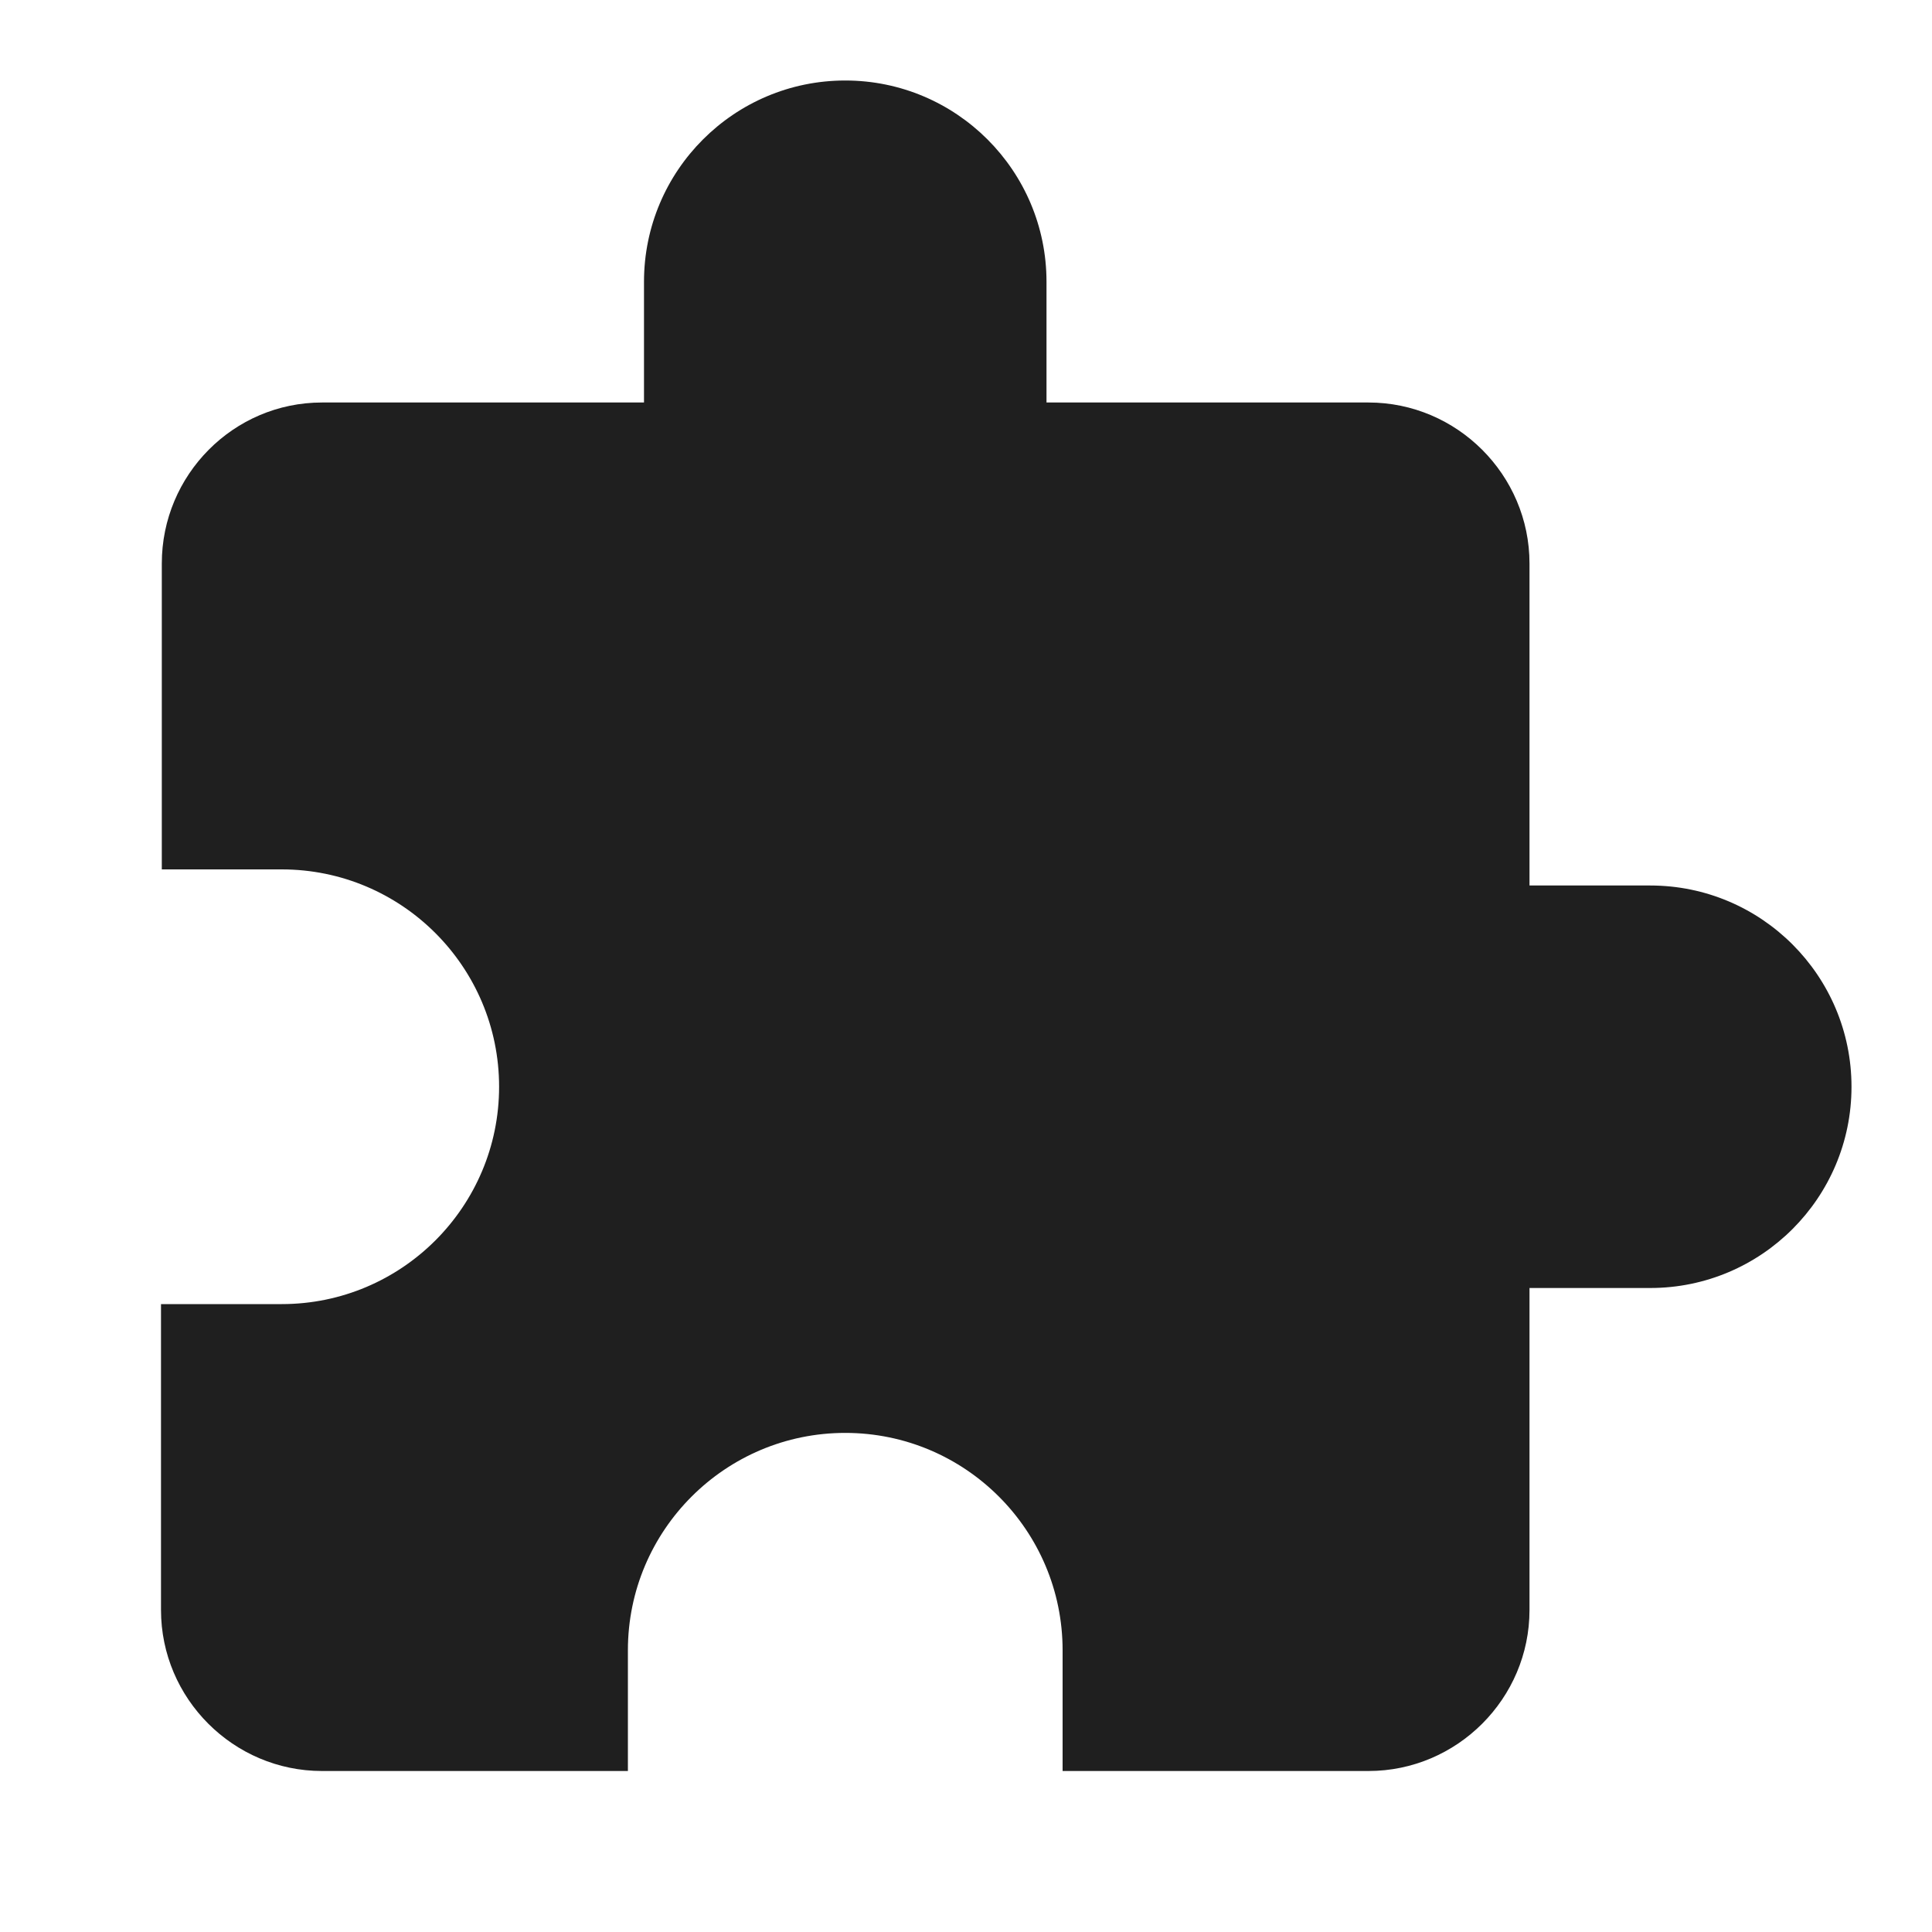
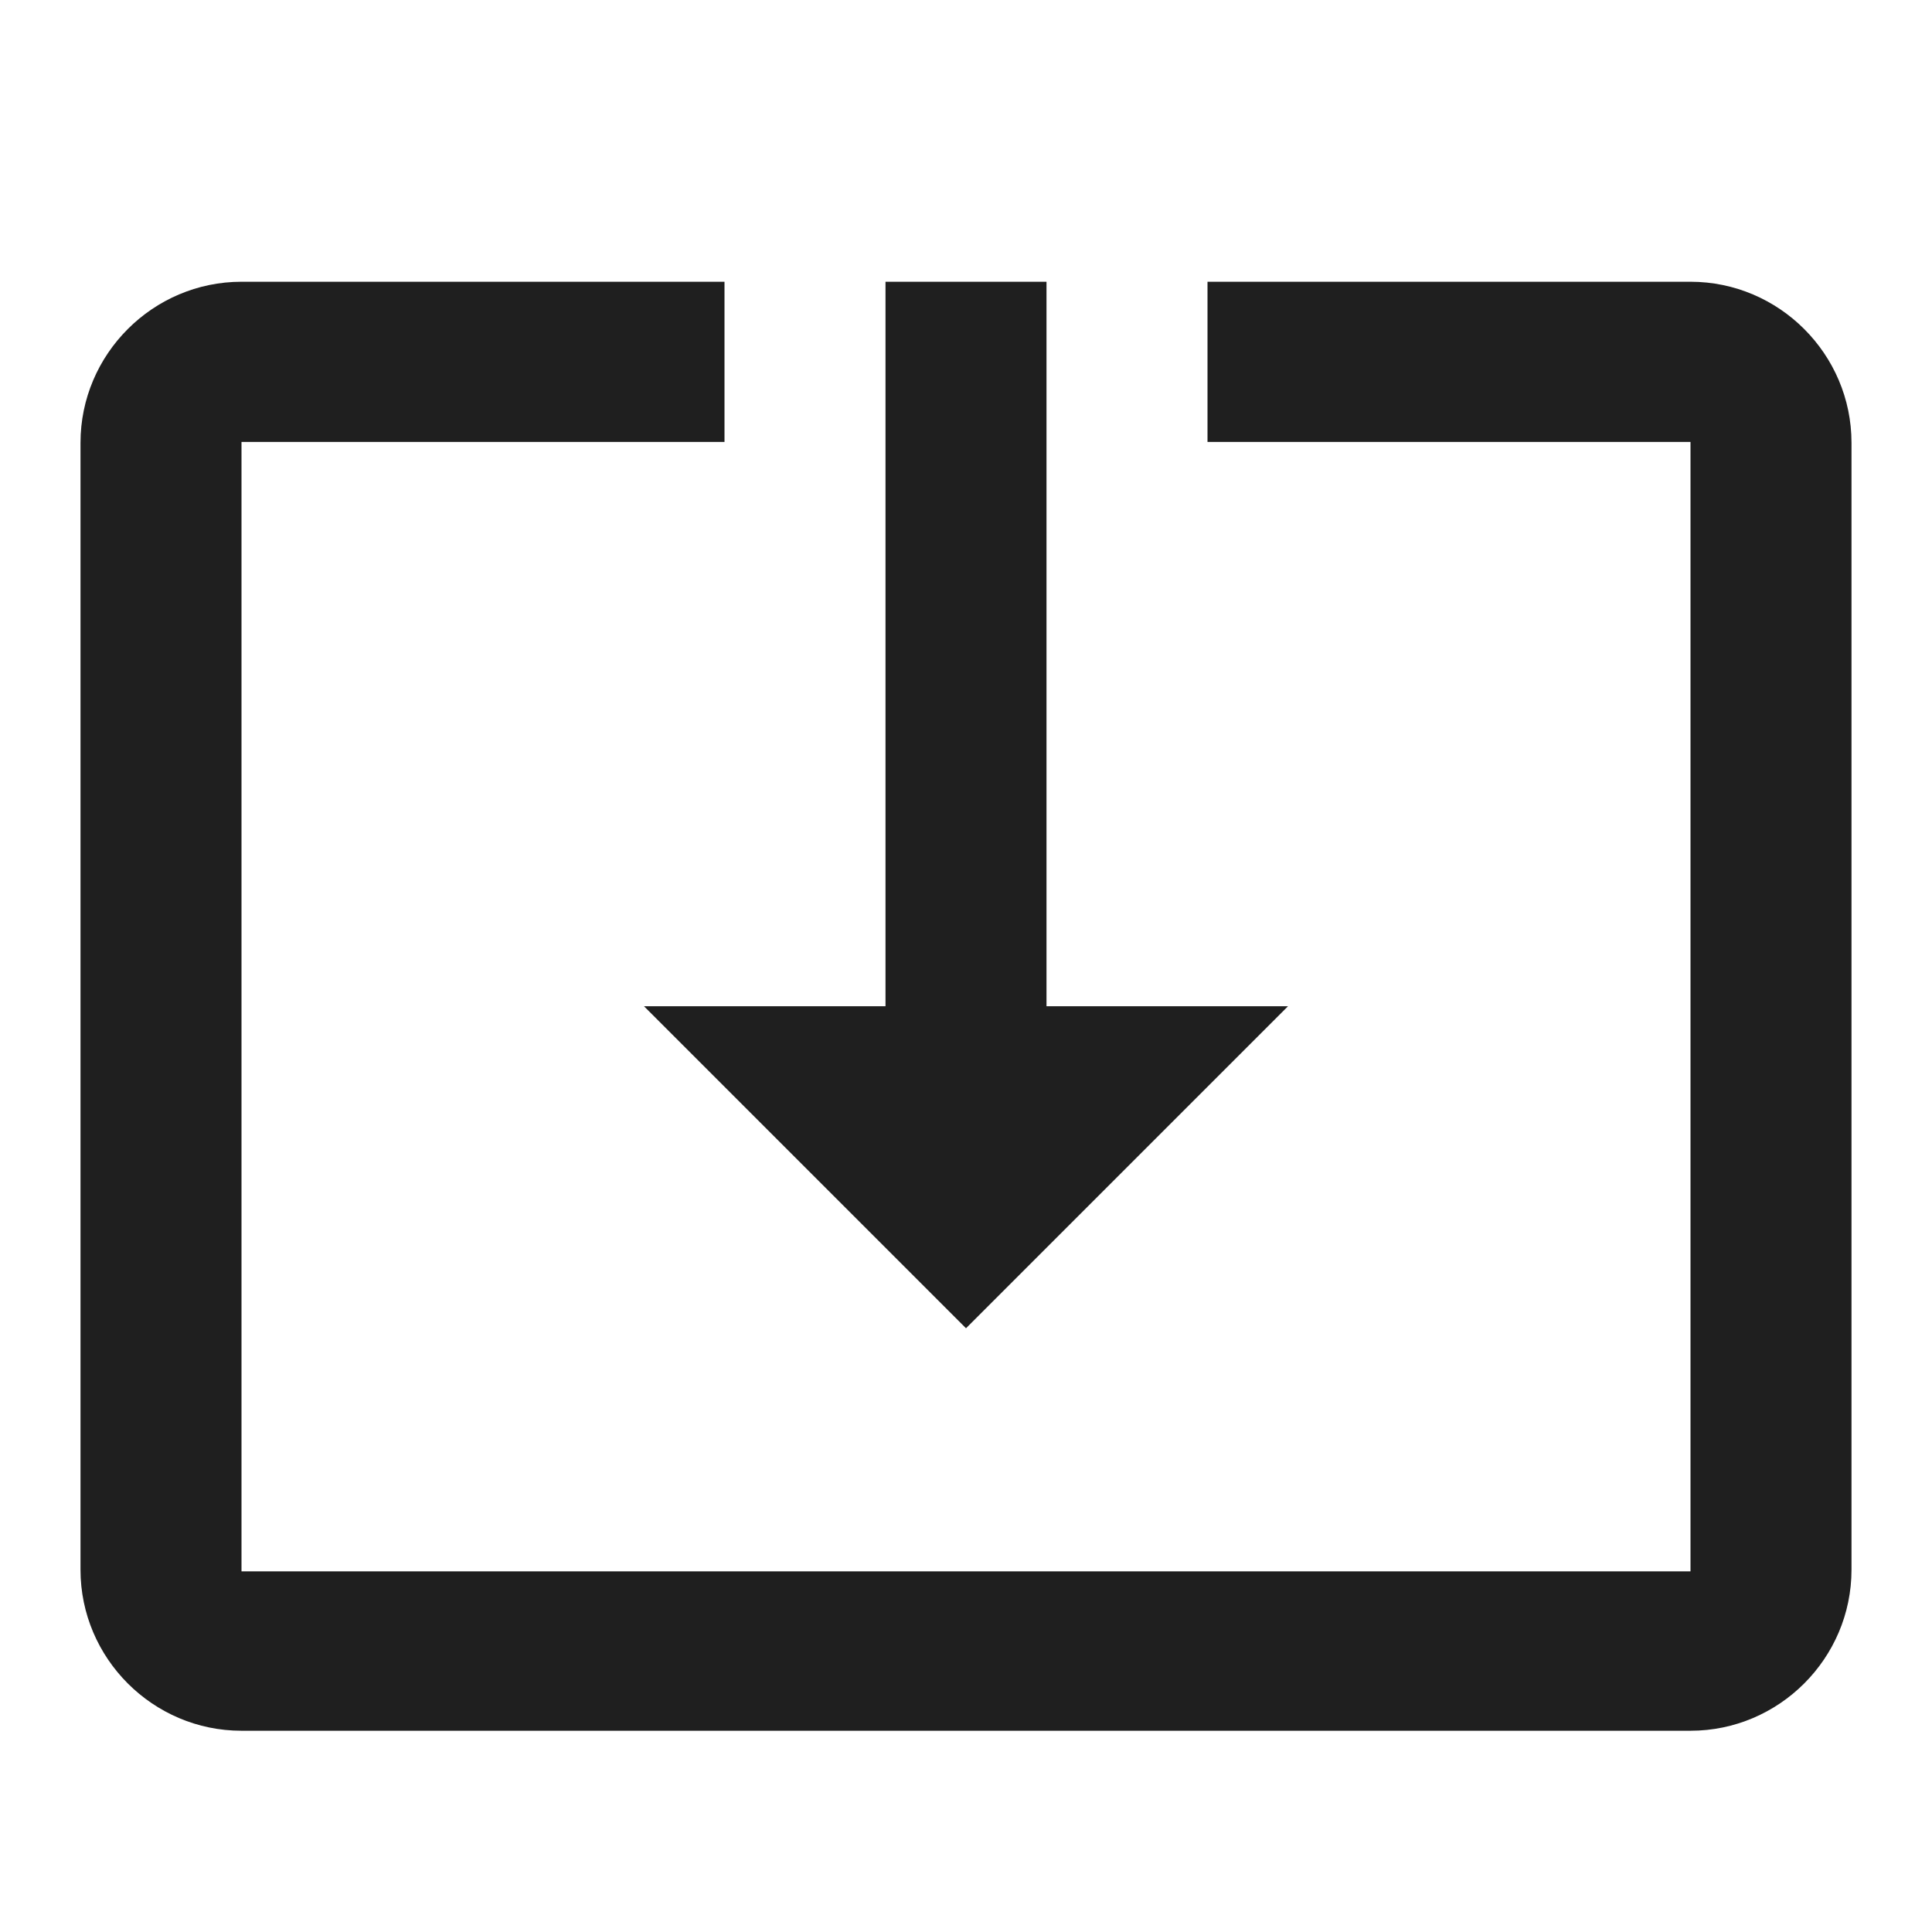
<svg xmlns="http://www.w3.org/2000/svg" height="24px" viewBox="0 0 24 24" width="24px" fill="#1f1f1f">
-   <path d="M0 0h24v24H0z" fill="none" />
-   <path d="M20.5 11H19V7c0-1.1-.9-2-2-2h-4V3.5C13 2.12 11.88 1 10.5 1S8 2.12 8 3.5V5H4c-1.1 0-1.99.9-1.99 2v3.8H3.5c1.49 0 2.7 1.21 2.7 2.7s-1.21 2.7-2.7 2.7H2V20c0 1.1.9 2 2 2h3.8v-1.5c0-1.49 1.21-2.7 2.7-2.7 1.49 0 2.7 1.21 2.7 2.7V22H17c1.1 0 2-.9 2-2v-4h1.5c1.38 0 2.5-1.12 2.5-2.5S21.88 11 20.5 11z" />
+   <path d="M0 .5h24v24H0z" fill="none" />
+   <path d="M12 16.5l4-4h-3v-9h-2v9H8l4 4zm9-13h-6v1.99h6v14.03H3V5.49h6V3.5H3c-1.1 0-2 .9-2 2v14c0 1.1.9 2 2 2h18c1.1 0 2-.9 2-2v-14c0-1.1-.9-2-2-2z" />
</svg>
